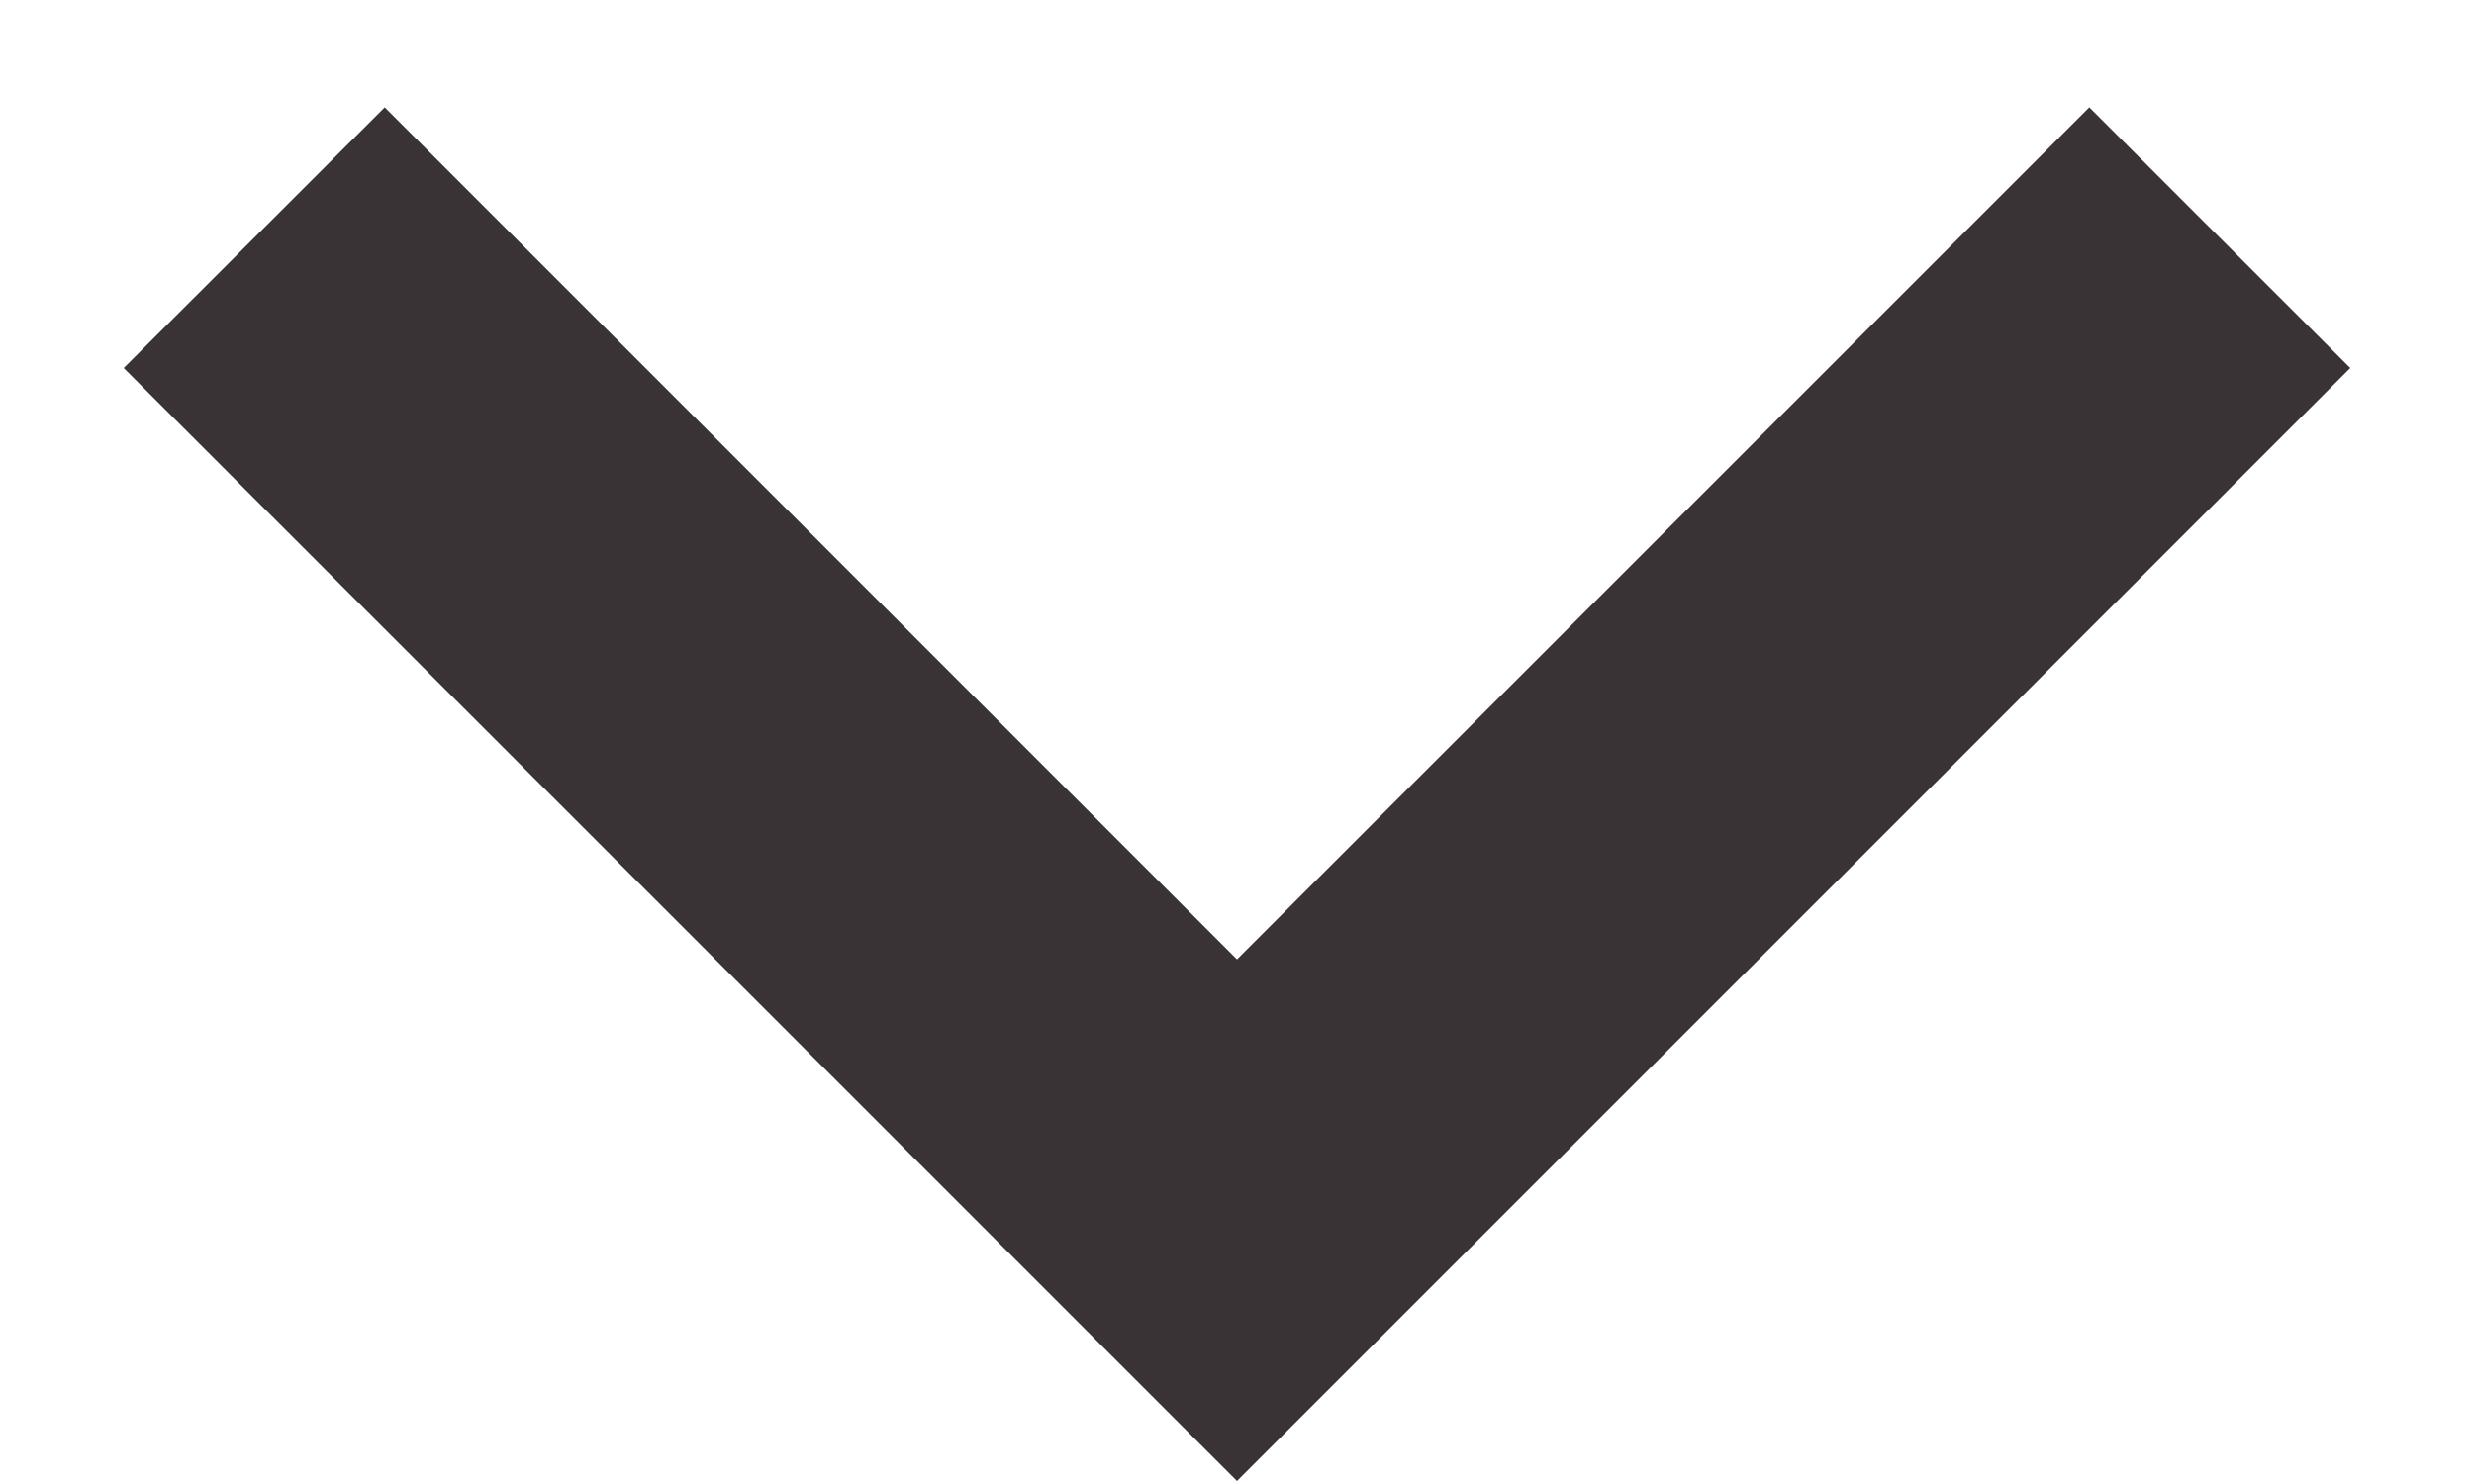
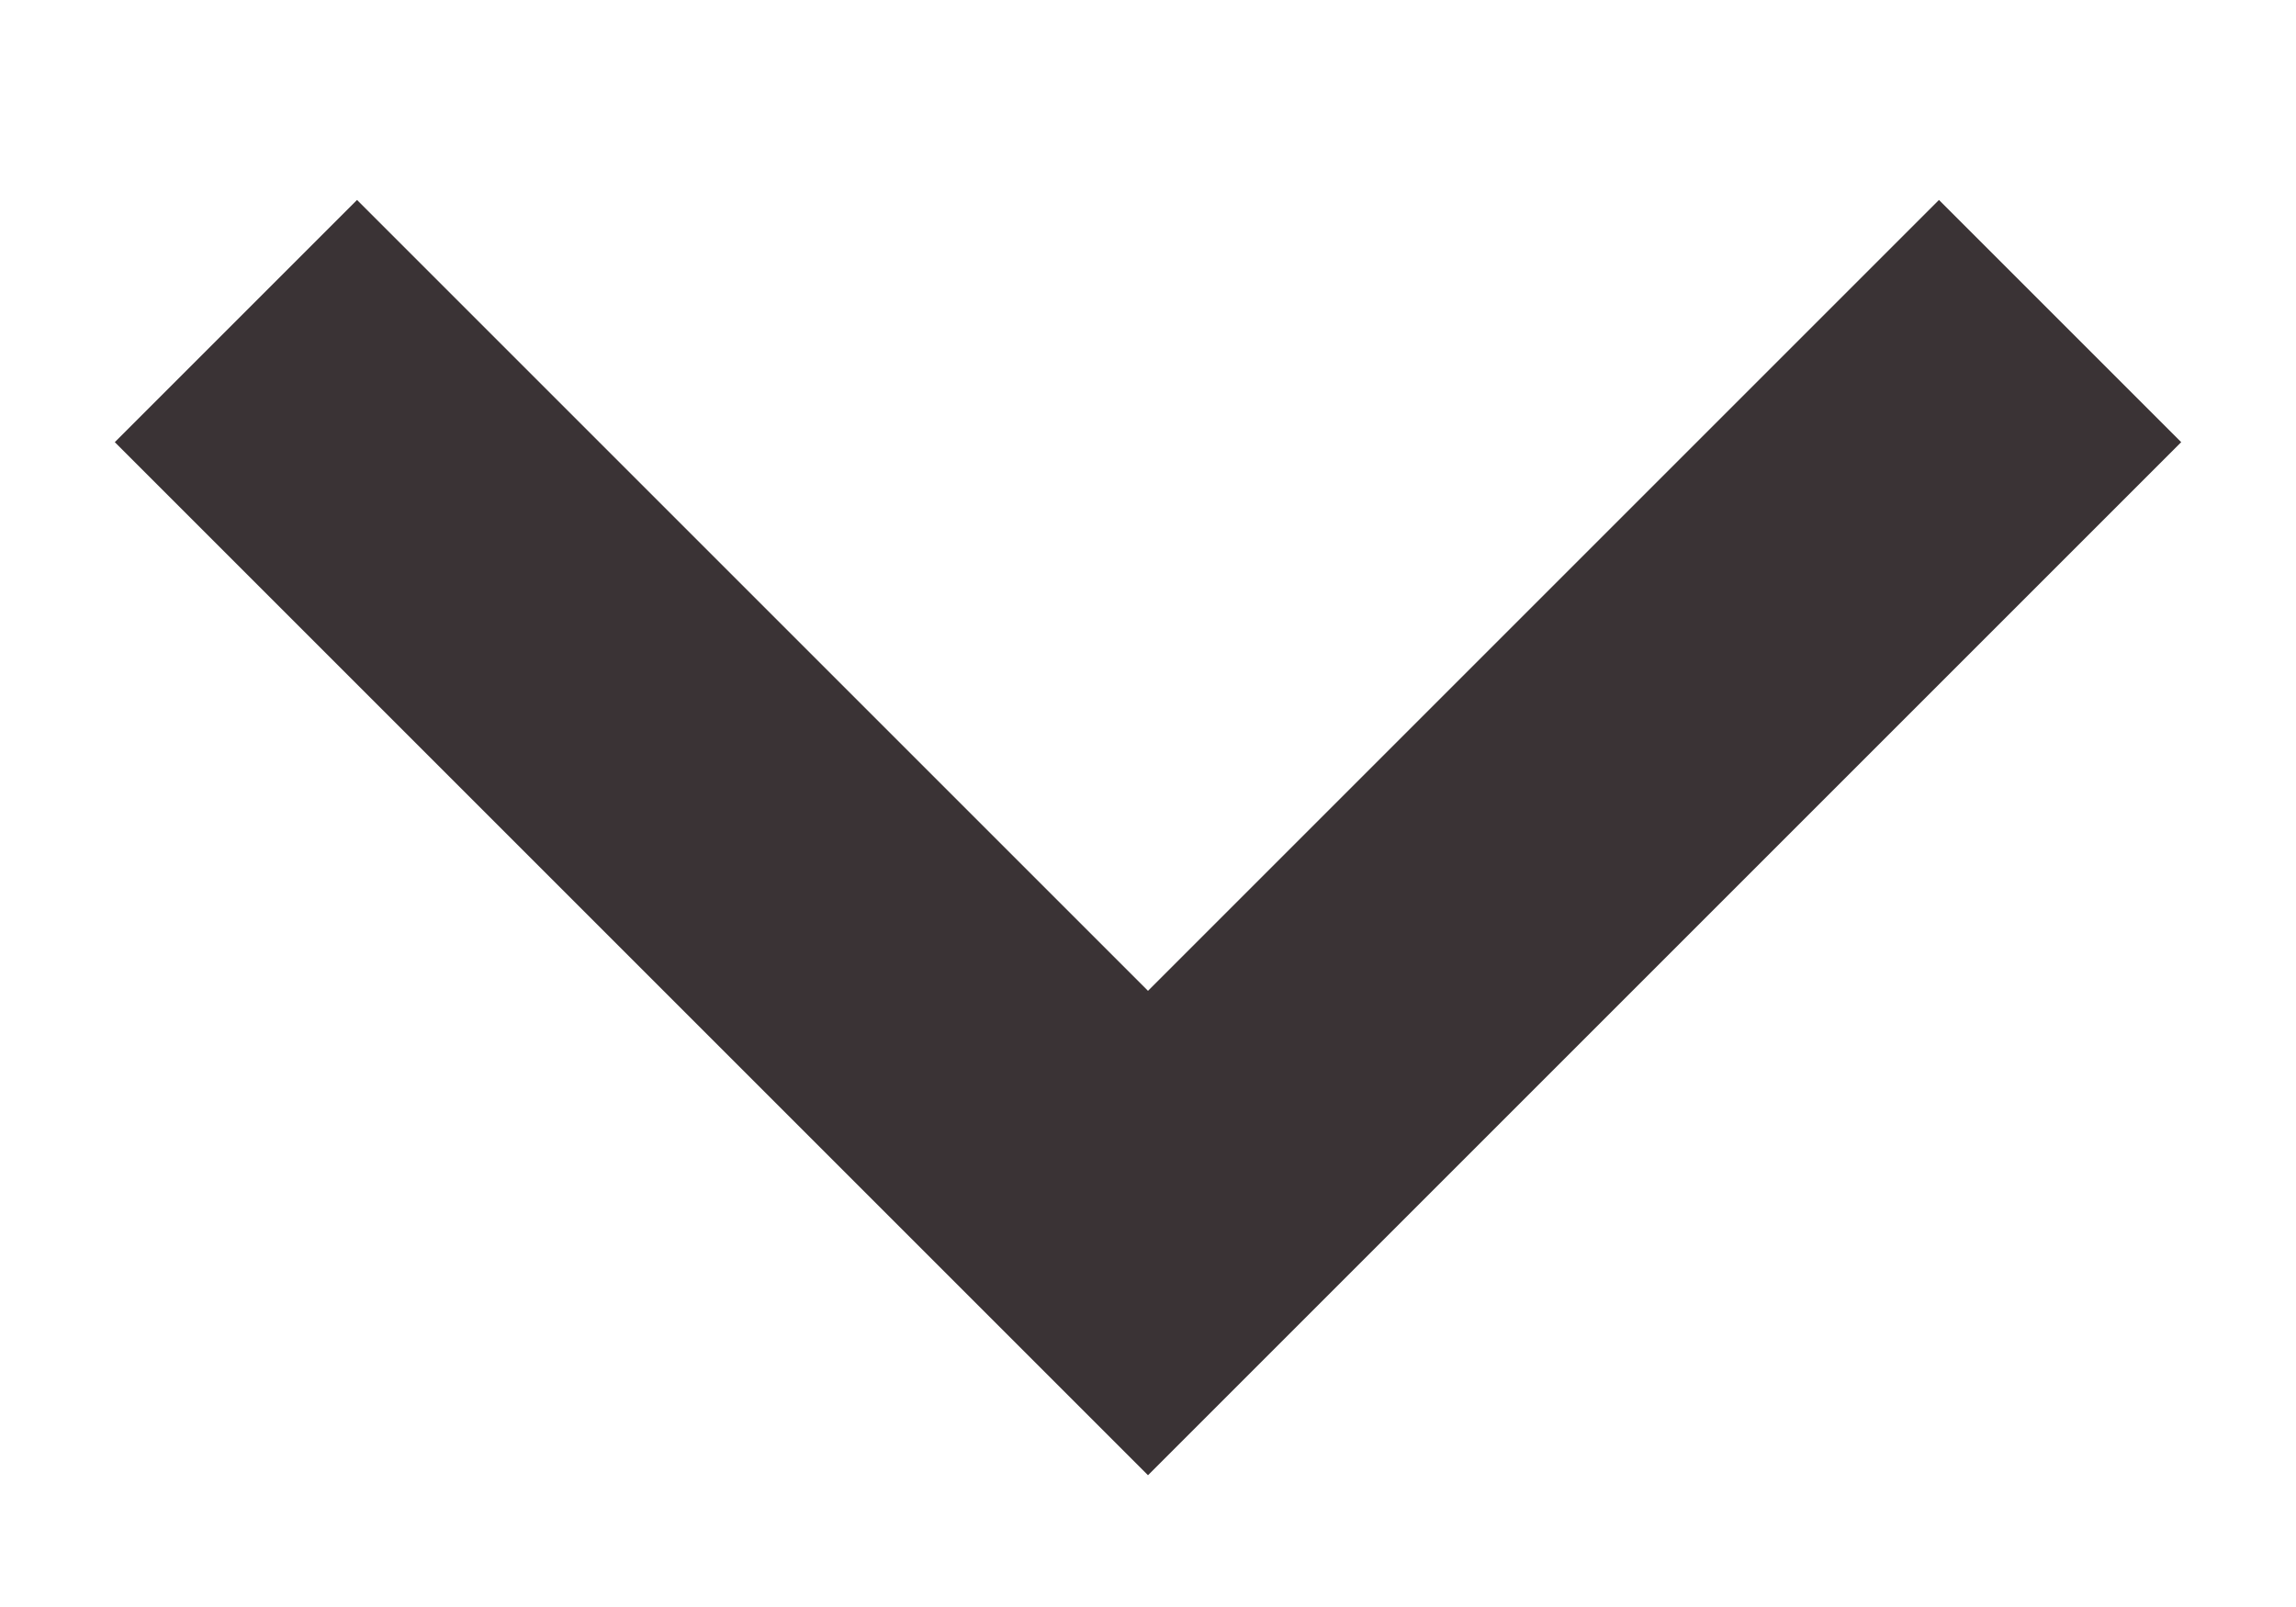
- <svg xmlns="http://www.w3.org/2000/svg" width="10" height="6" viewBox="0 0 10 6" fill="none">
-   <path d="M1.555 0.434L5 3.879L8.445 0.434L9.5 1.488L5 5.988L0.5 1.488L1.555 0.434Z" fill="#3A3335" />
+ <svg xmlns="http://www.w3.org/2000/svg" width="10" height="7" viewBox="0 0 10 7" fill="none">
+   <path d="M1.555 0.871L5 4.316L8.445 0.871L9.5 1.926L5 6.426L0.5 1.926L1.555 0.871Z" fill="#3A3335" />
</svg>
